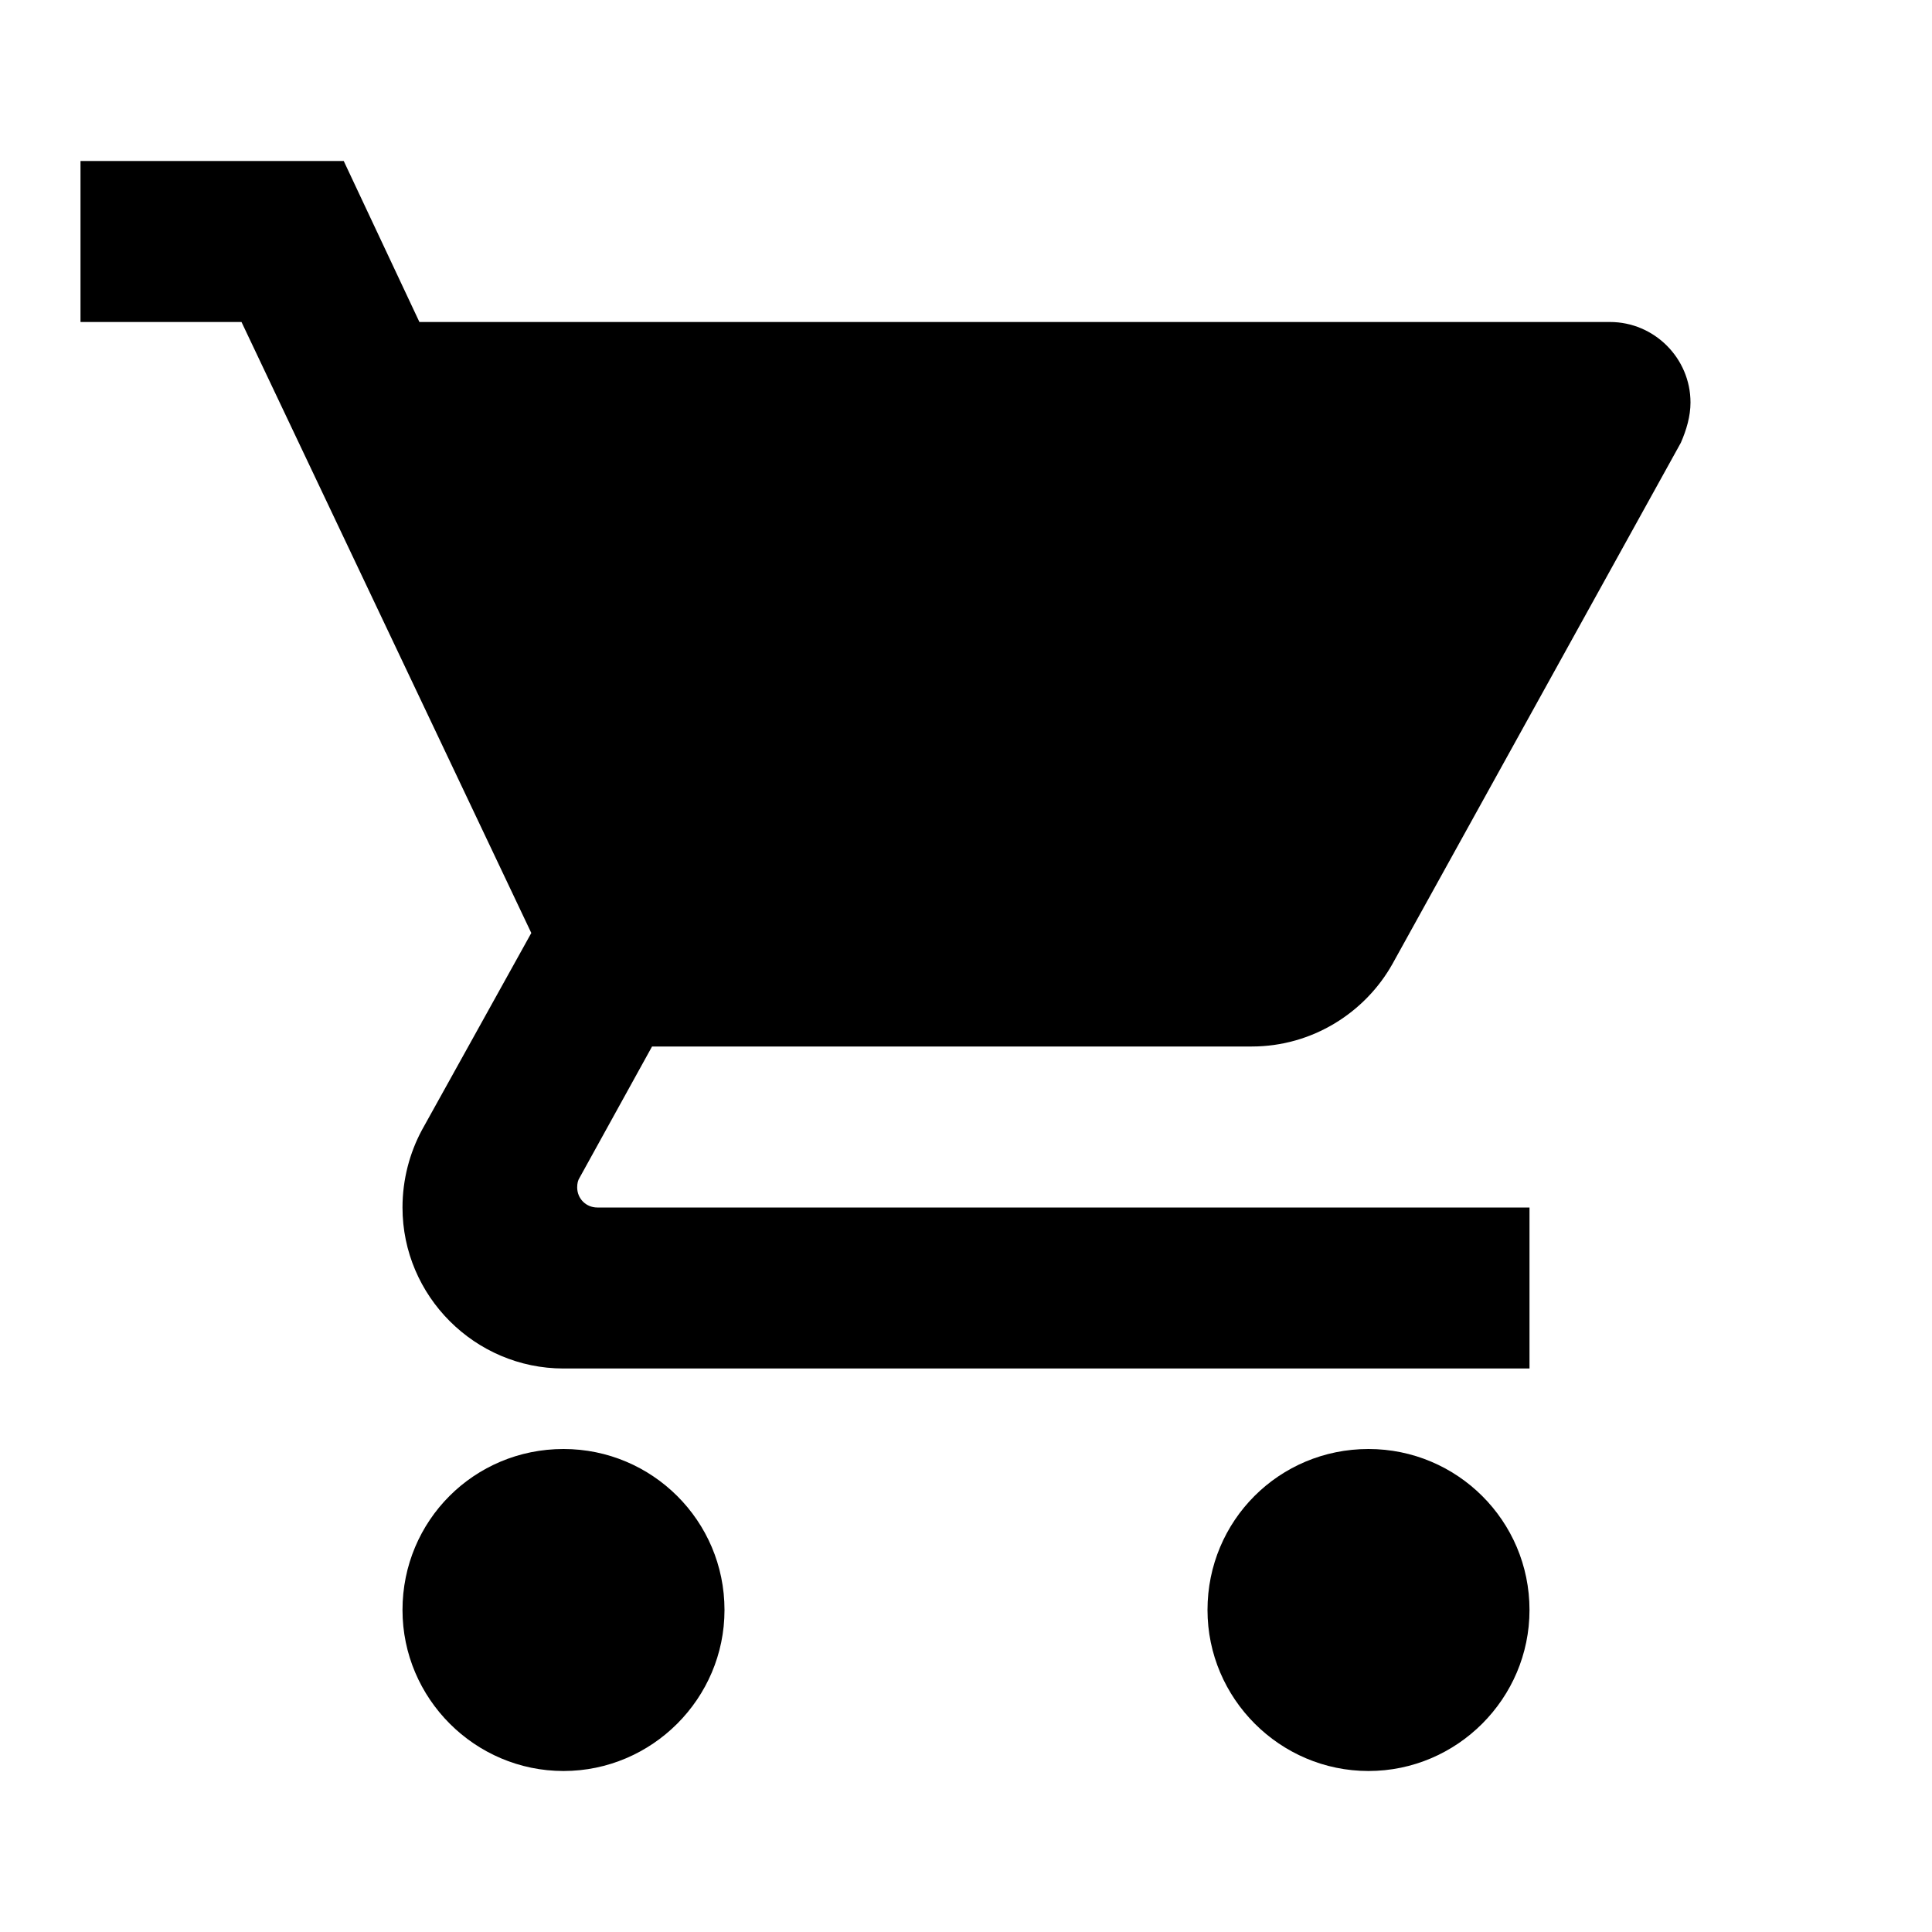
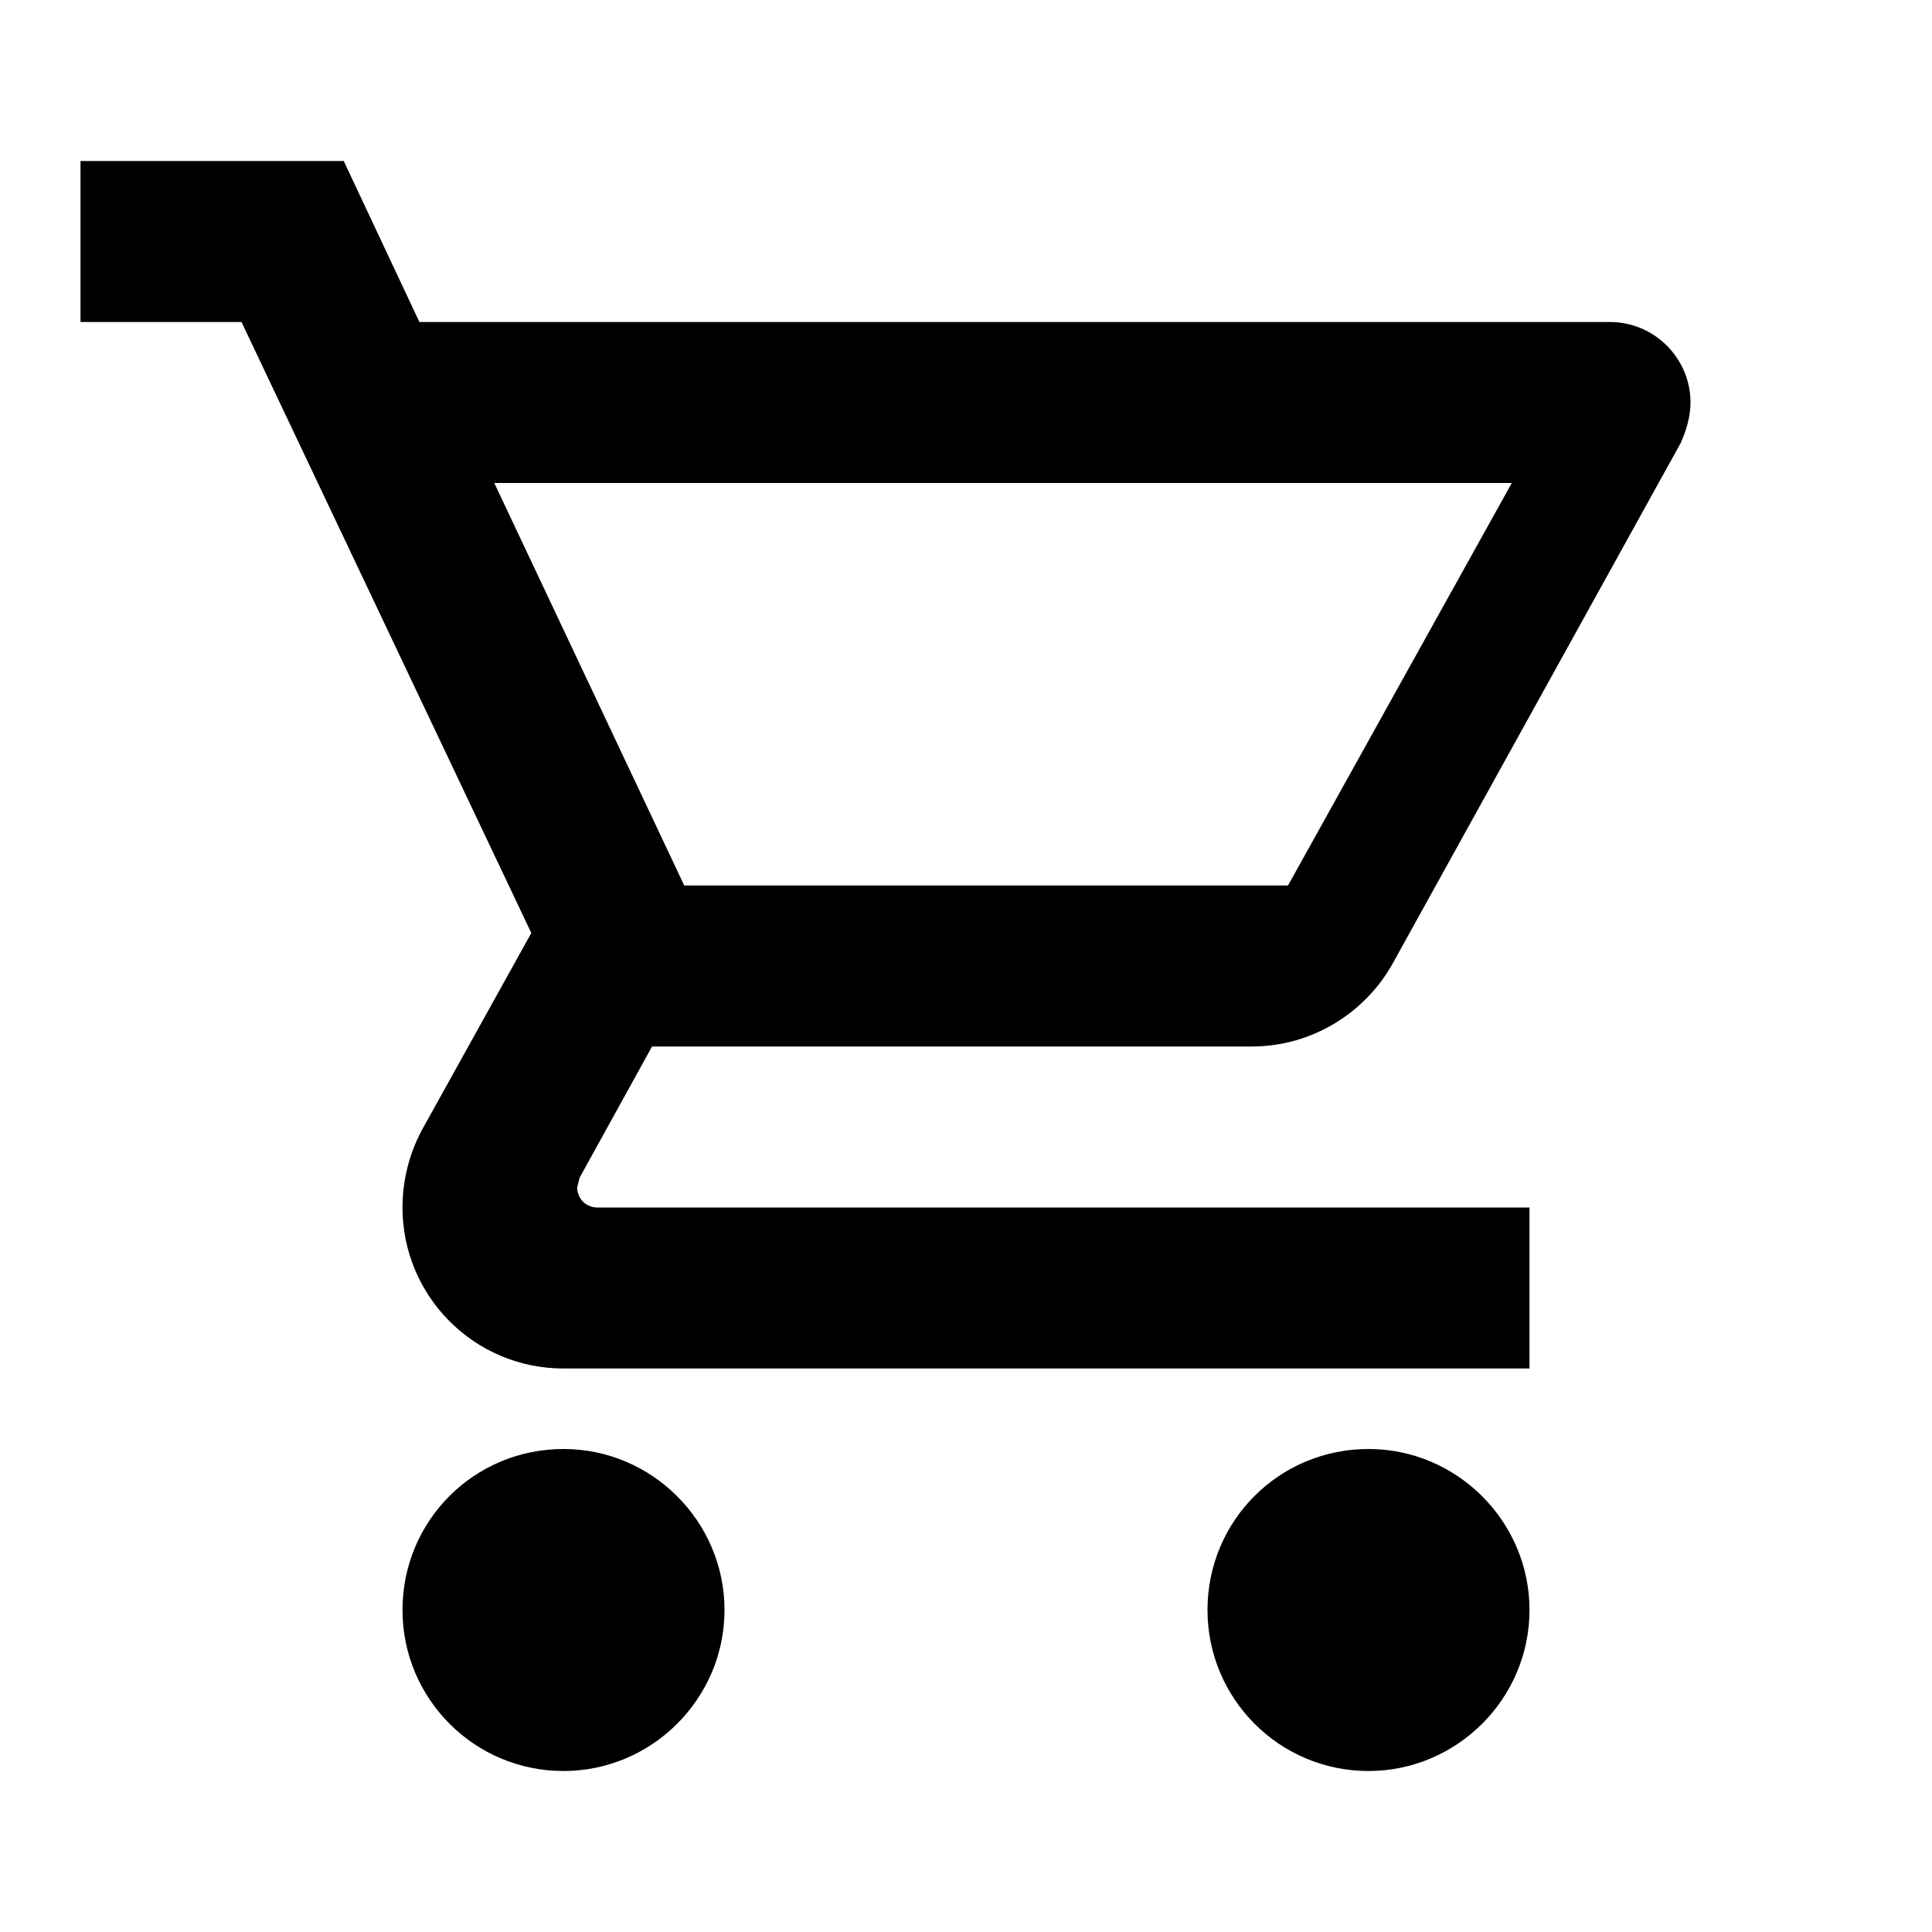
<svg xmlns="http://www.w3.org/2000/svg" version="1.1" width="24" height="24" viewBox="0 0 24 24">
-   <path d="M17,18C15.89,18 15,18.89 15,20C15,21.1 15.9,22 17,22C18.1,22 19,21.1 19,20C19,18.89 18.1,18 17,18M1,2V4H3L6.6,11.59L5.24,14.04C5.09,14.32 5,14.65 5,15C5,16.1 5.9,17 7,17H19V15H7.42C7.28,15 7.17,14.89 7.17,14.75C7.17,14.7 7.18,14.66 7.2,14.63L8.1,13H15.55C16.3,13 16.96,12.58 17.3,11.97L20.88,5.5C20.95,5.34 21,5.17 21,5C21,4.45 20.55,4 20,4H5.21L4.27,2M7,18C5.89,18 5,18.89 5,20C5,21.1 5.9,22 7,22C8.1,22 9,21.1 9,20C9,18.89 8.1,18 7,18Z" />
+   <path d="M17,18C18.1,18 19,18.9 19,20C19,21.1 18.1,22 17,22C15.89,22 15,21.1 15,20C15,18.89 15.89,18 17,18M1,2H4.27L5.21,4H20C20.55,4 21,4.45 21,5C21,5.17 20.95,5.34 20.88,5.5L17.3,11.97C16.96,12.58 16.3,13 15.55,13H8.1L7.2,14.63L7.17,14.75C7.17,14.89 7.28,15 7.42,15H19V17H7C5.89,17 5,16.1 5,15C5,14.65 5.09,14.32 5.24,14.04L6.6,11.59L3,4H1V2M7,18C8.1,18 9,18.9 9,20C9,21.1 8.1,22 7,22C5.89,22 5,21.1 5,20C5,18.89 5.89,18 7,18M16,11L18.78,6H6.14L8.5,11H16Z" />
</svg>
